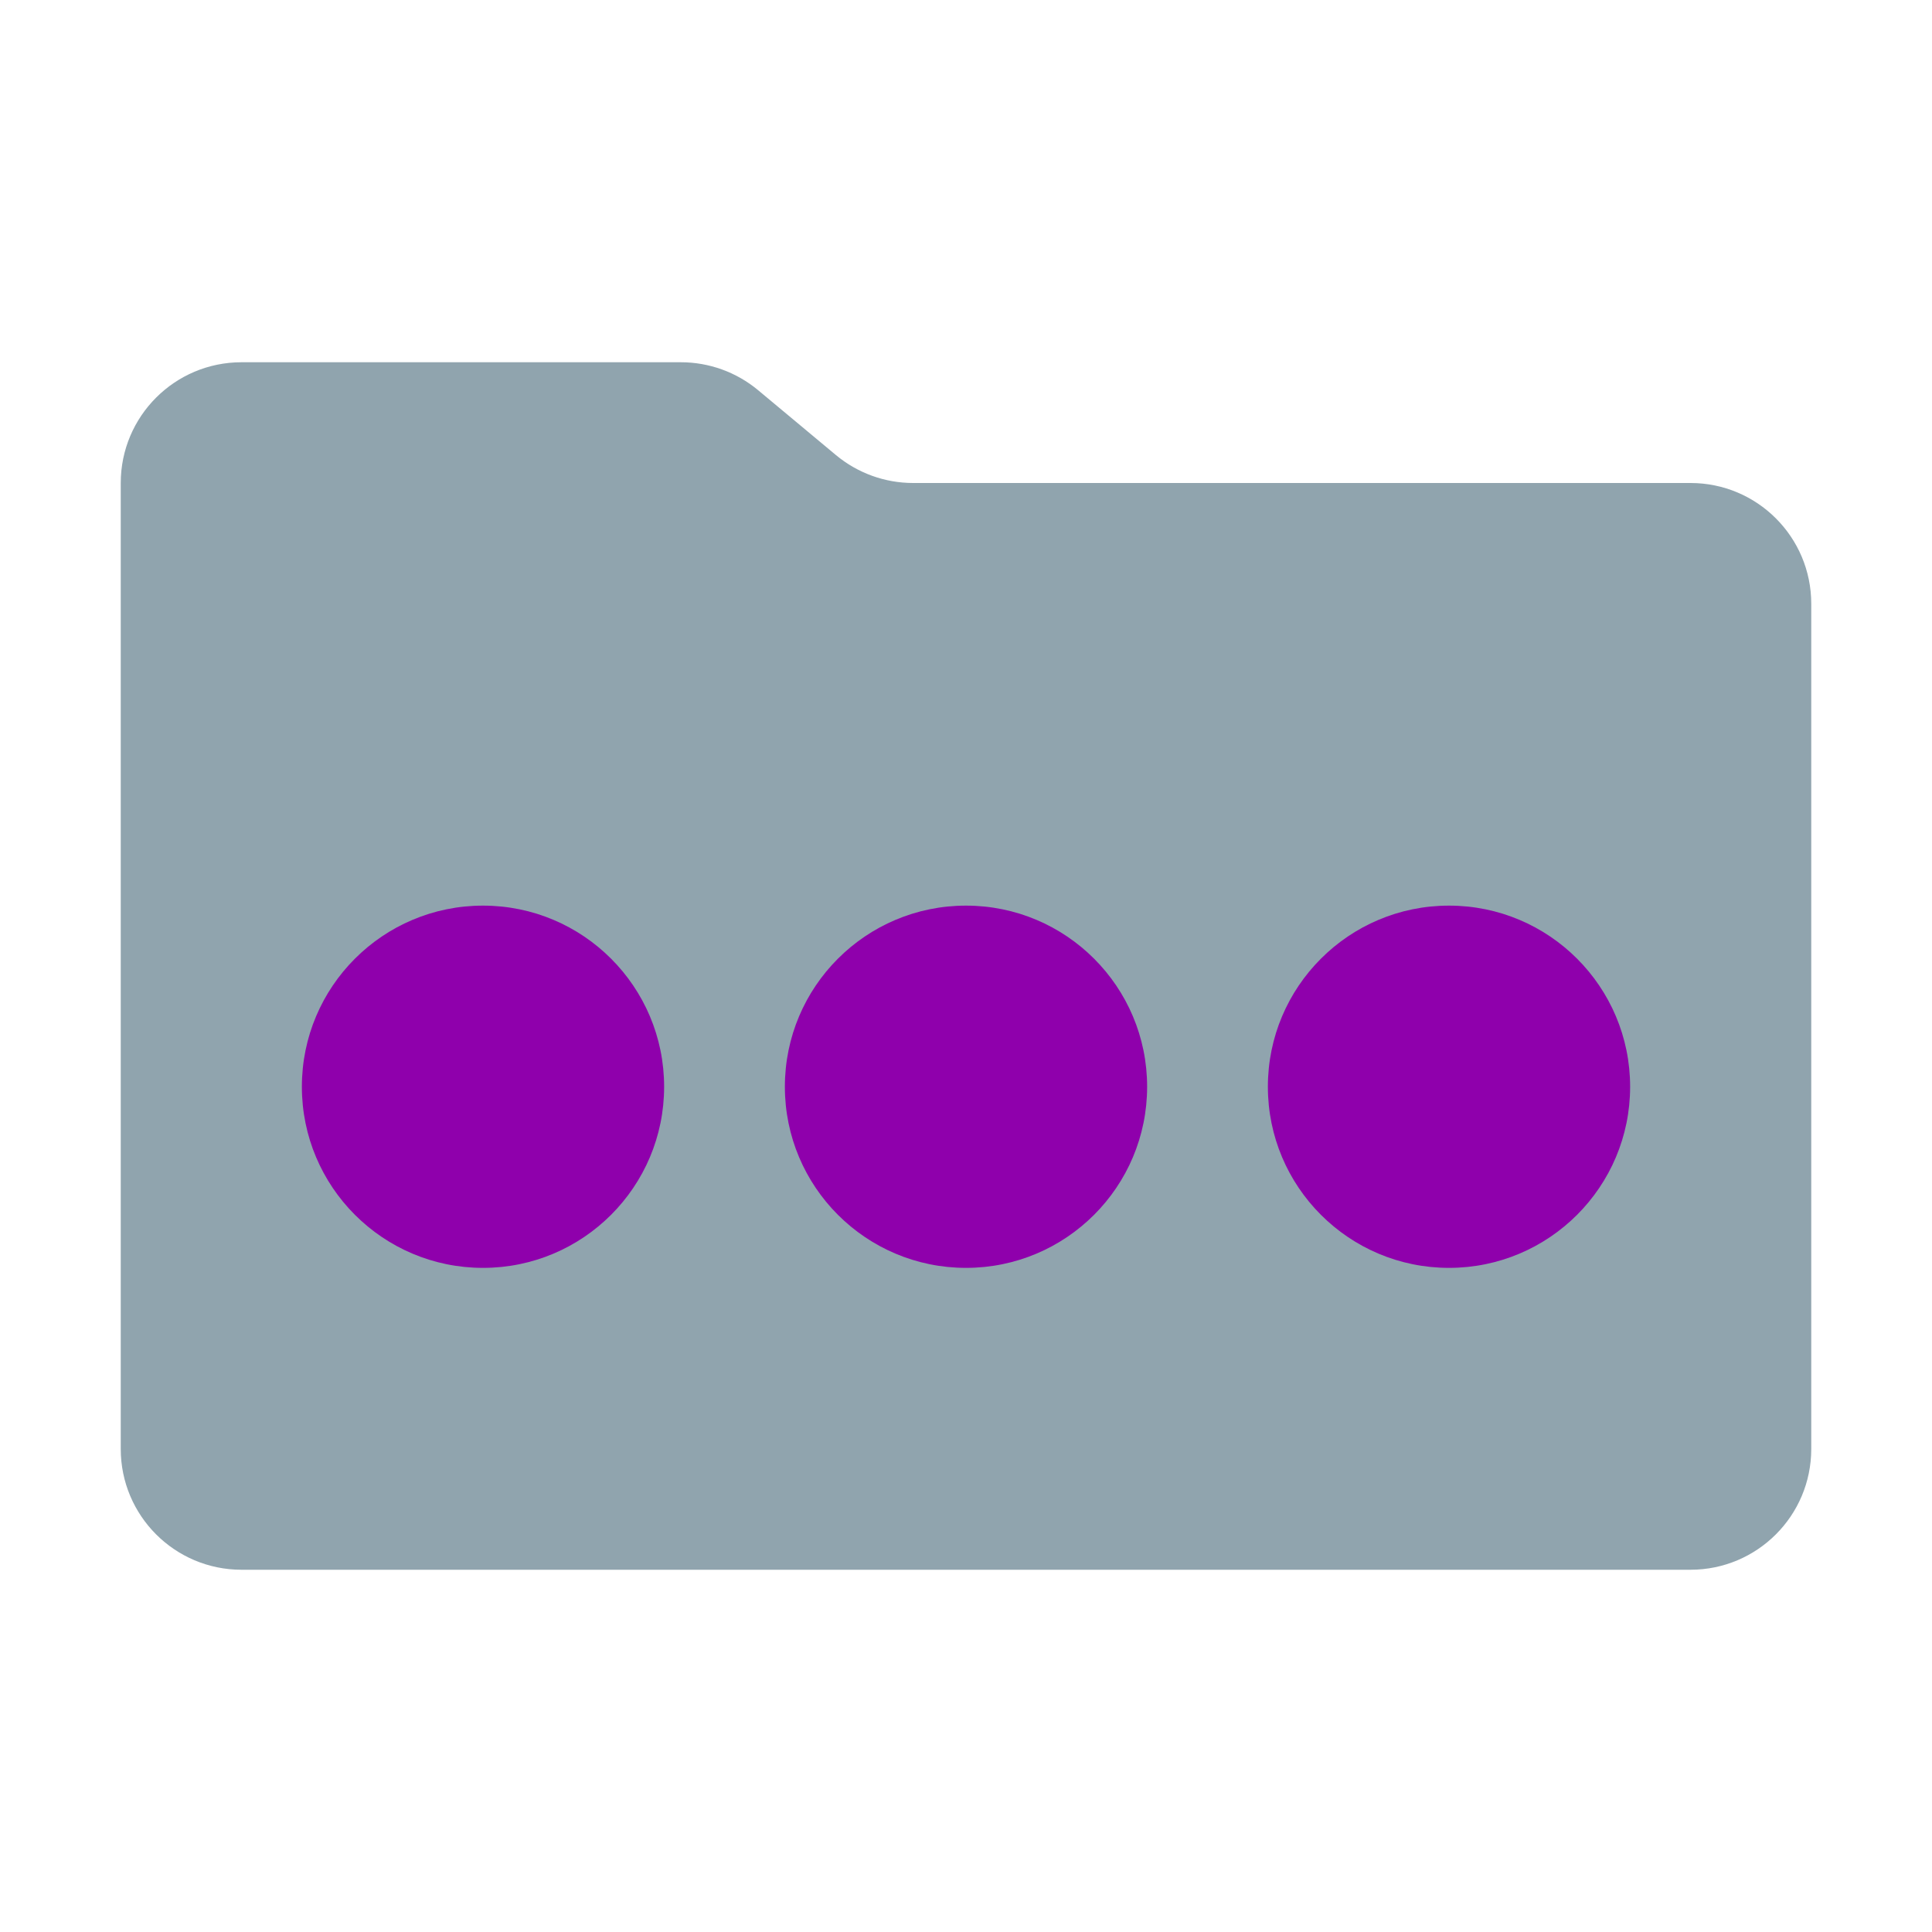
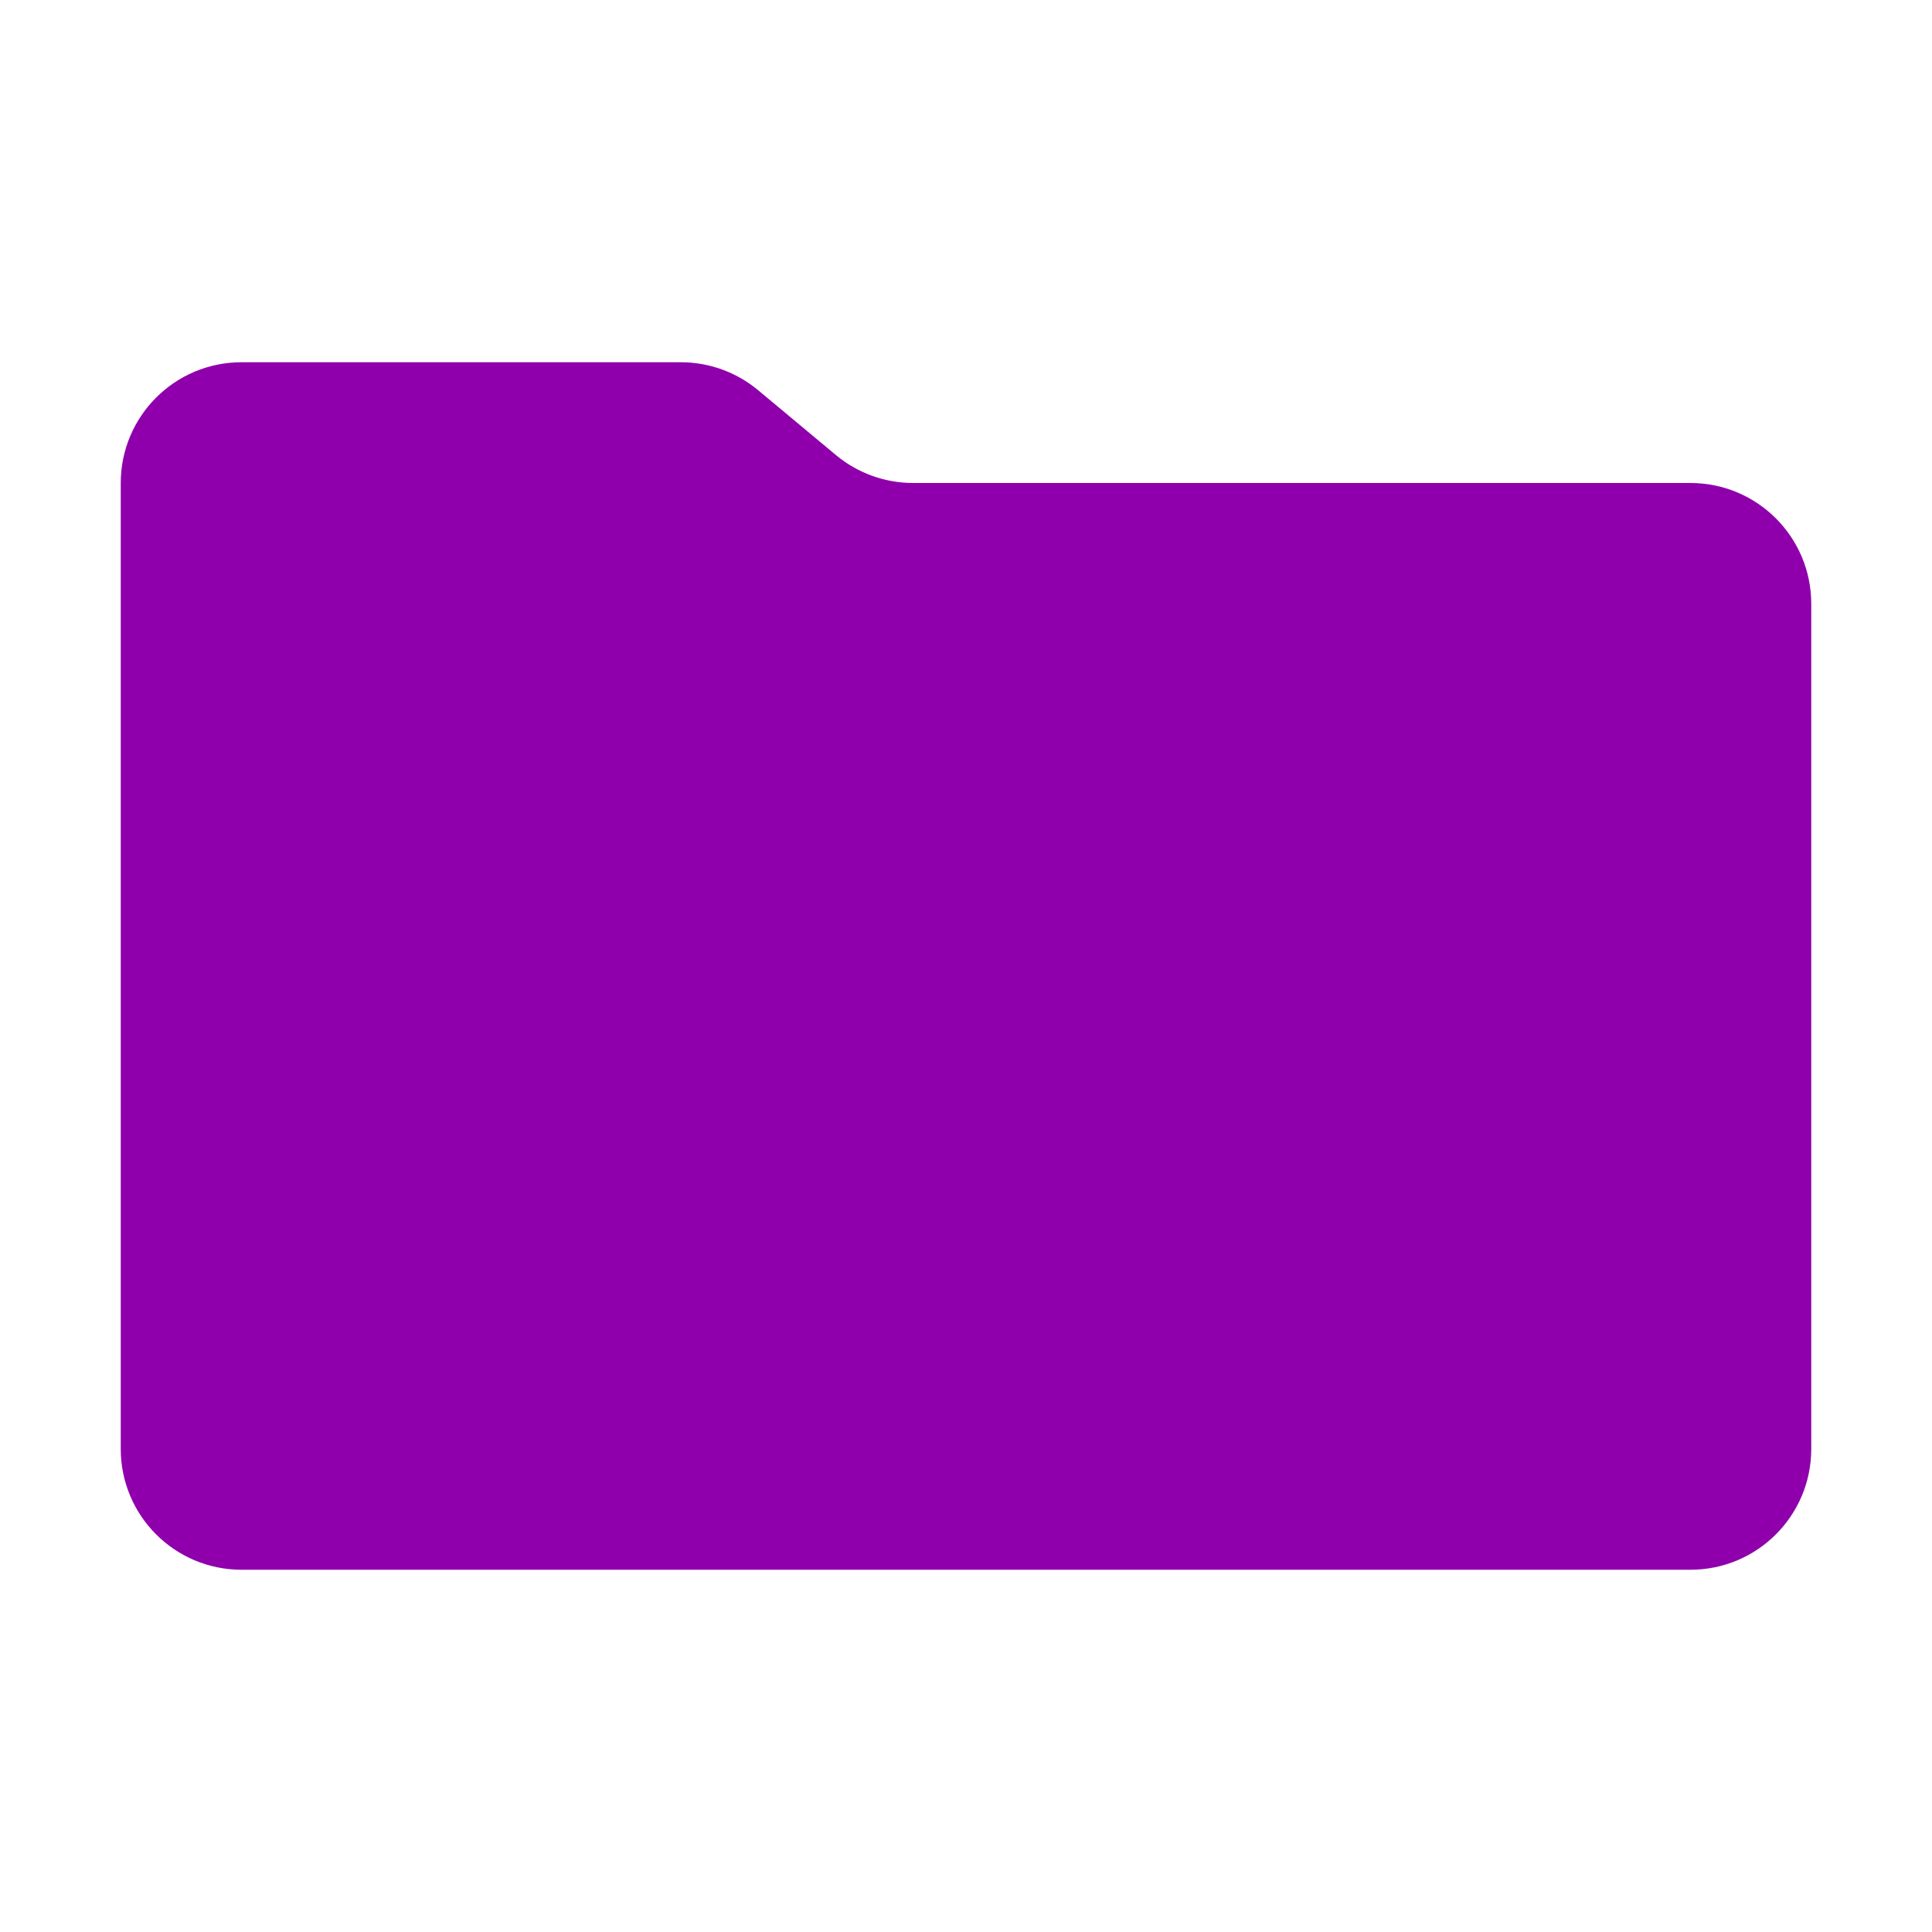
<svg xmlns="http://www.w3.org/2000/svg" viewBox="0 0 32 32">
-   <path d="M13.844,7.536l-1.287-1.073A2,2,0,0,0,11.276,6H4A2,2,0,0,0,2,8V24a2,2,0,0,0,2,2H28a2,2,0,0,0,2-2V10a2,2,0,0,0-2-2H15.124A2,2,0,0,1,13.844,7.536Z" fill="#90a4ae" />
-   <circle cx="8" cy="18" r="3" fill="#8f00ac" />
-   <circle cx="16" cy="18" r="3" fill="#8f00ac" />
-   <circle cx="24" cy="18" r="3" fill="#8f00ac" />
+   <path d="M13.844,7.536l-1.287-1.073A2,2,0,0,0,11.276,6H4A2,2,0,0,0,2,8V24a2,2,0,0,0,2,2H28a2,2,0,0,0,2-2V10a2,2,0,0,0-2-2H15.124A2,2,0,0,1,13.844,7.536Z" fill="#8f00ac" />
</svg>
